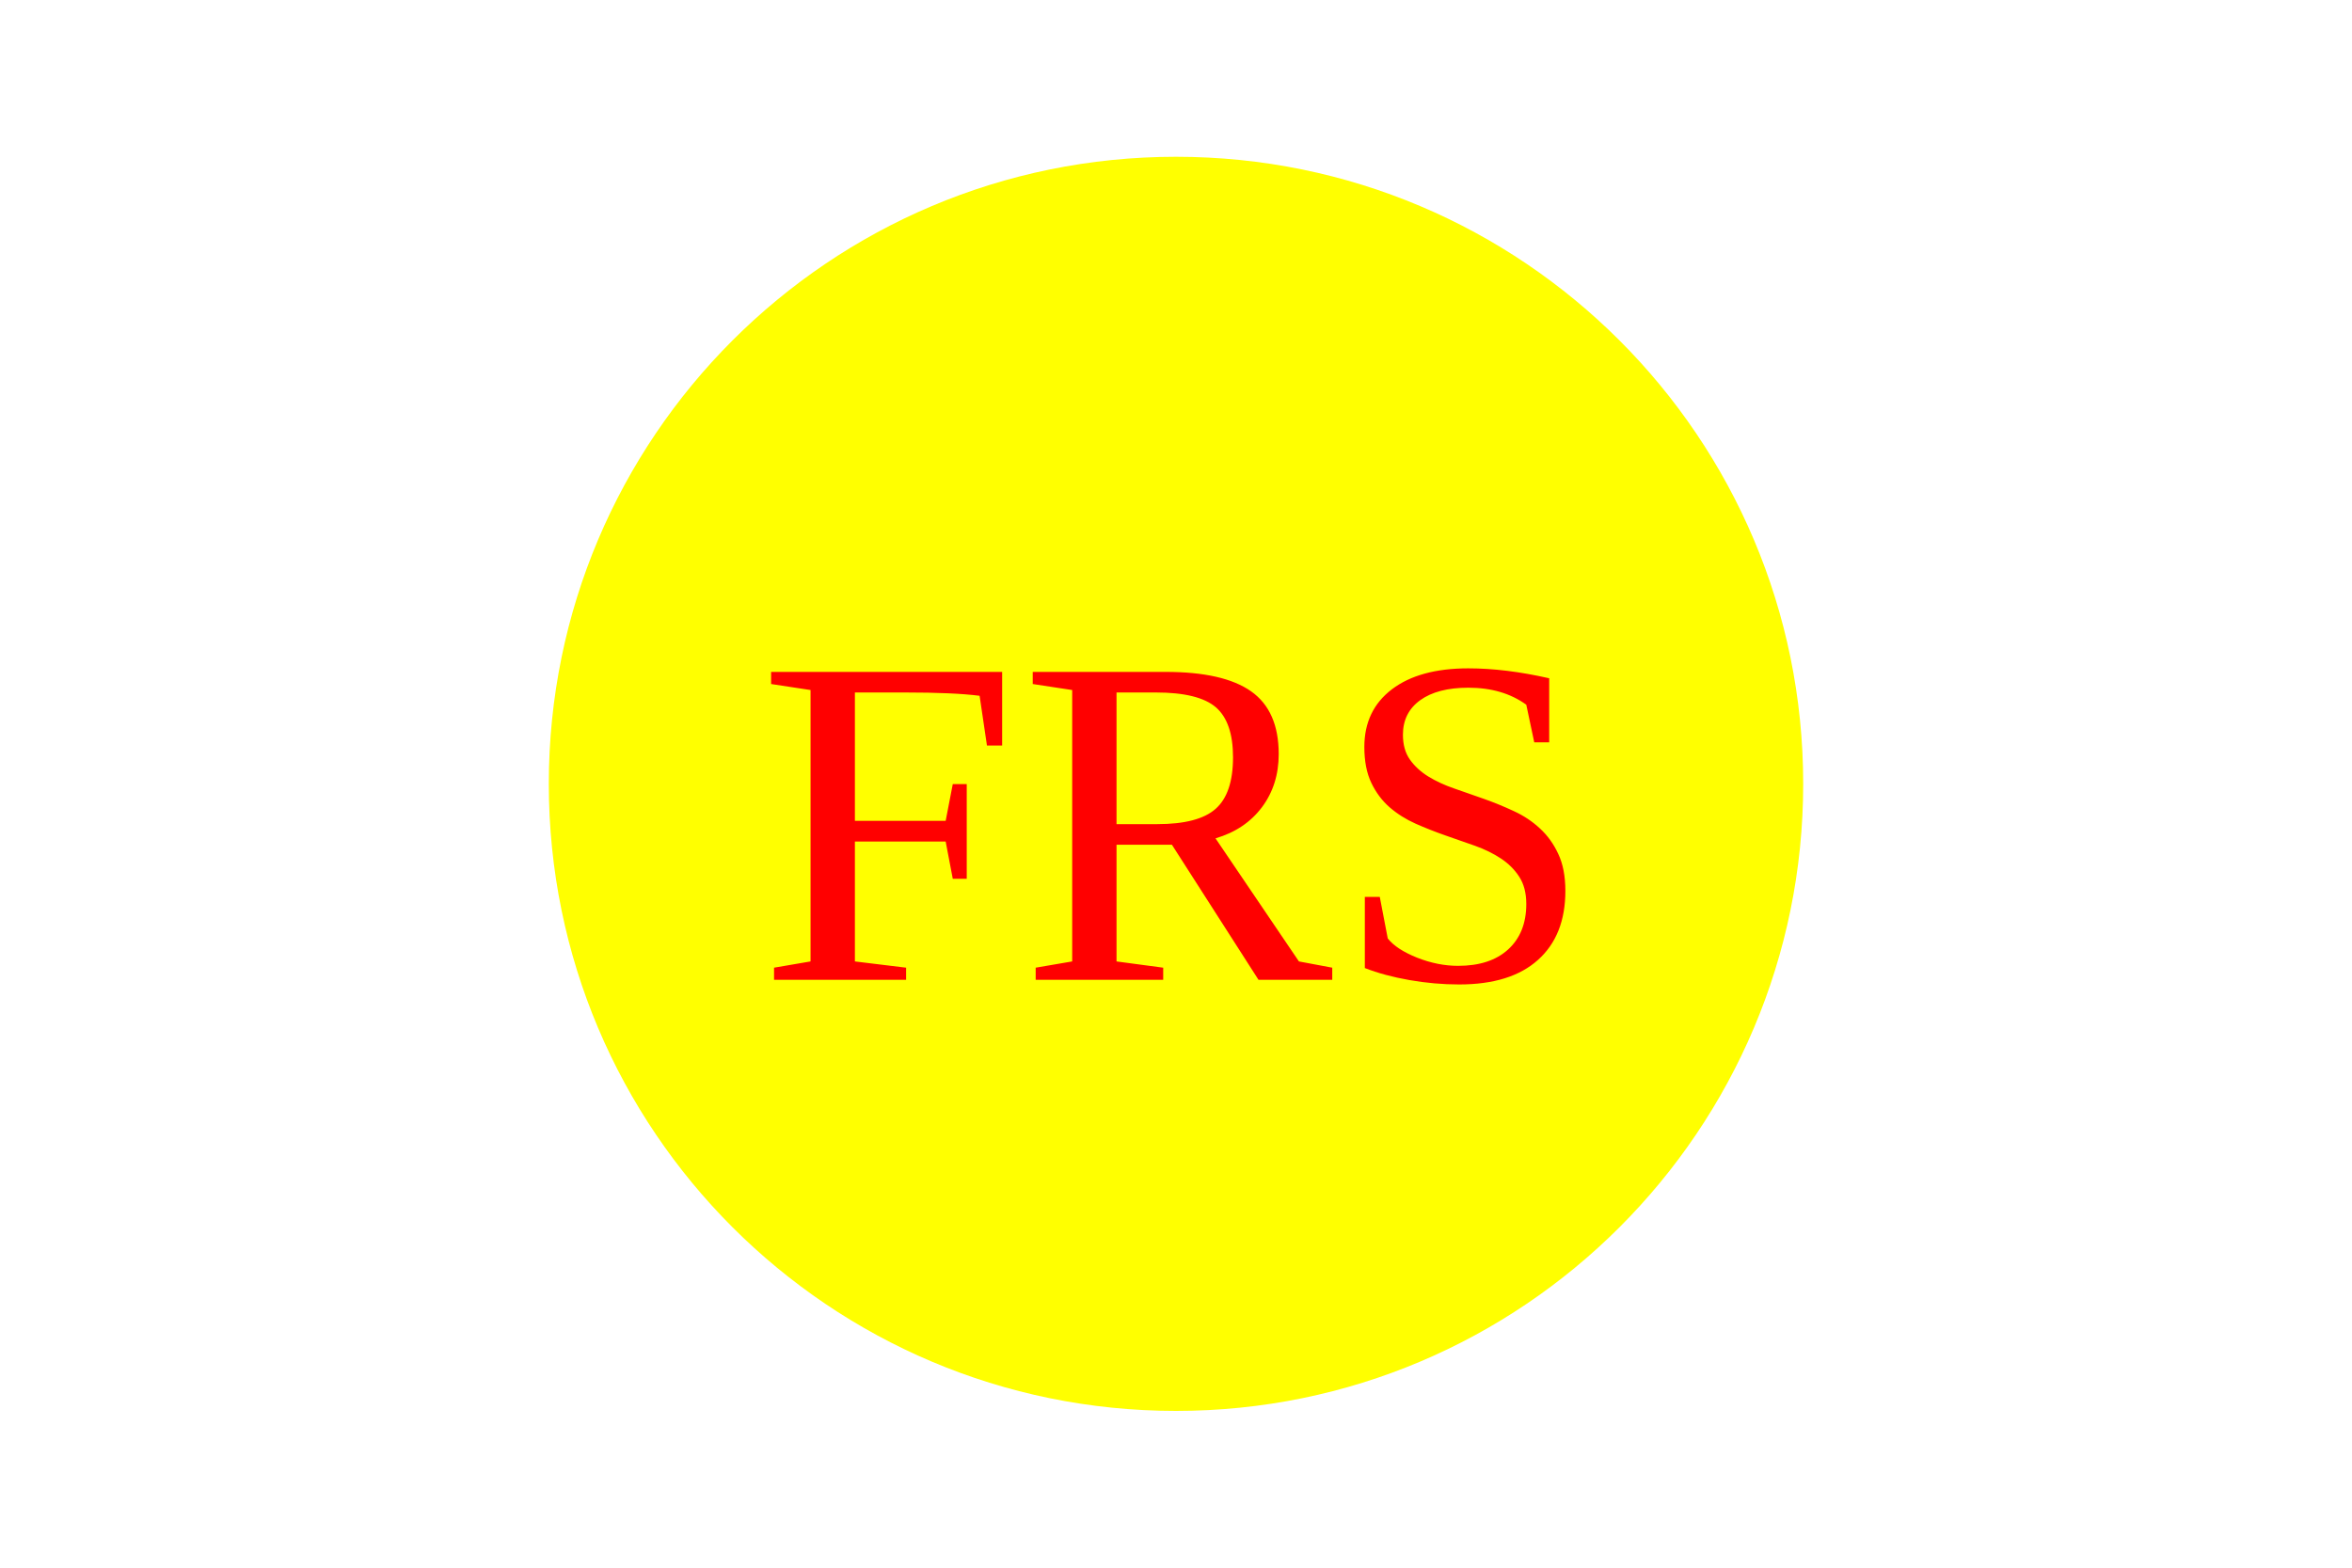
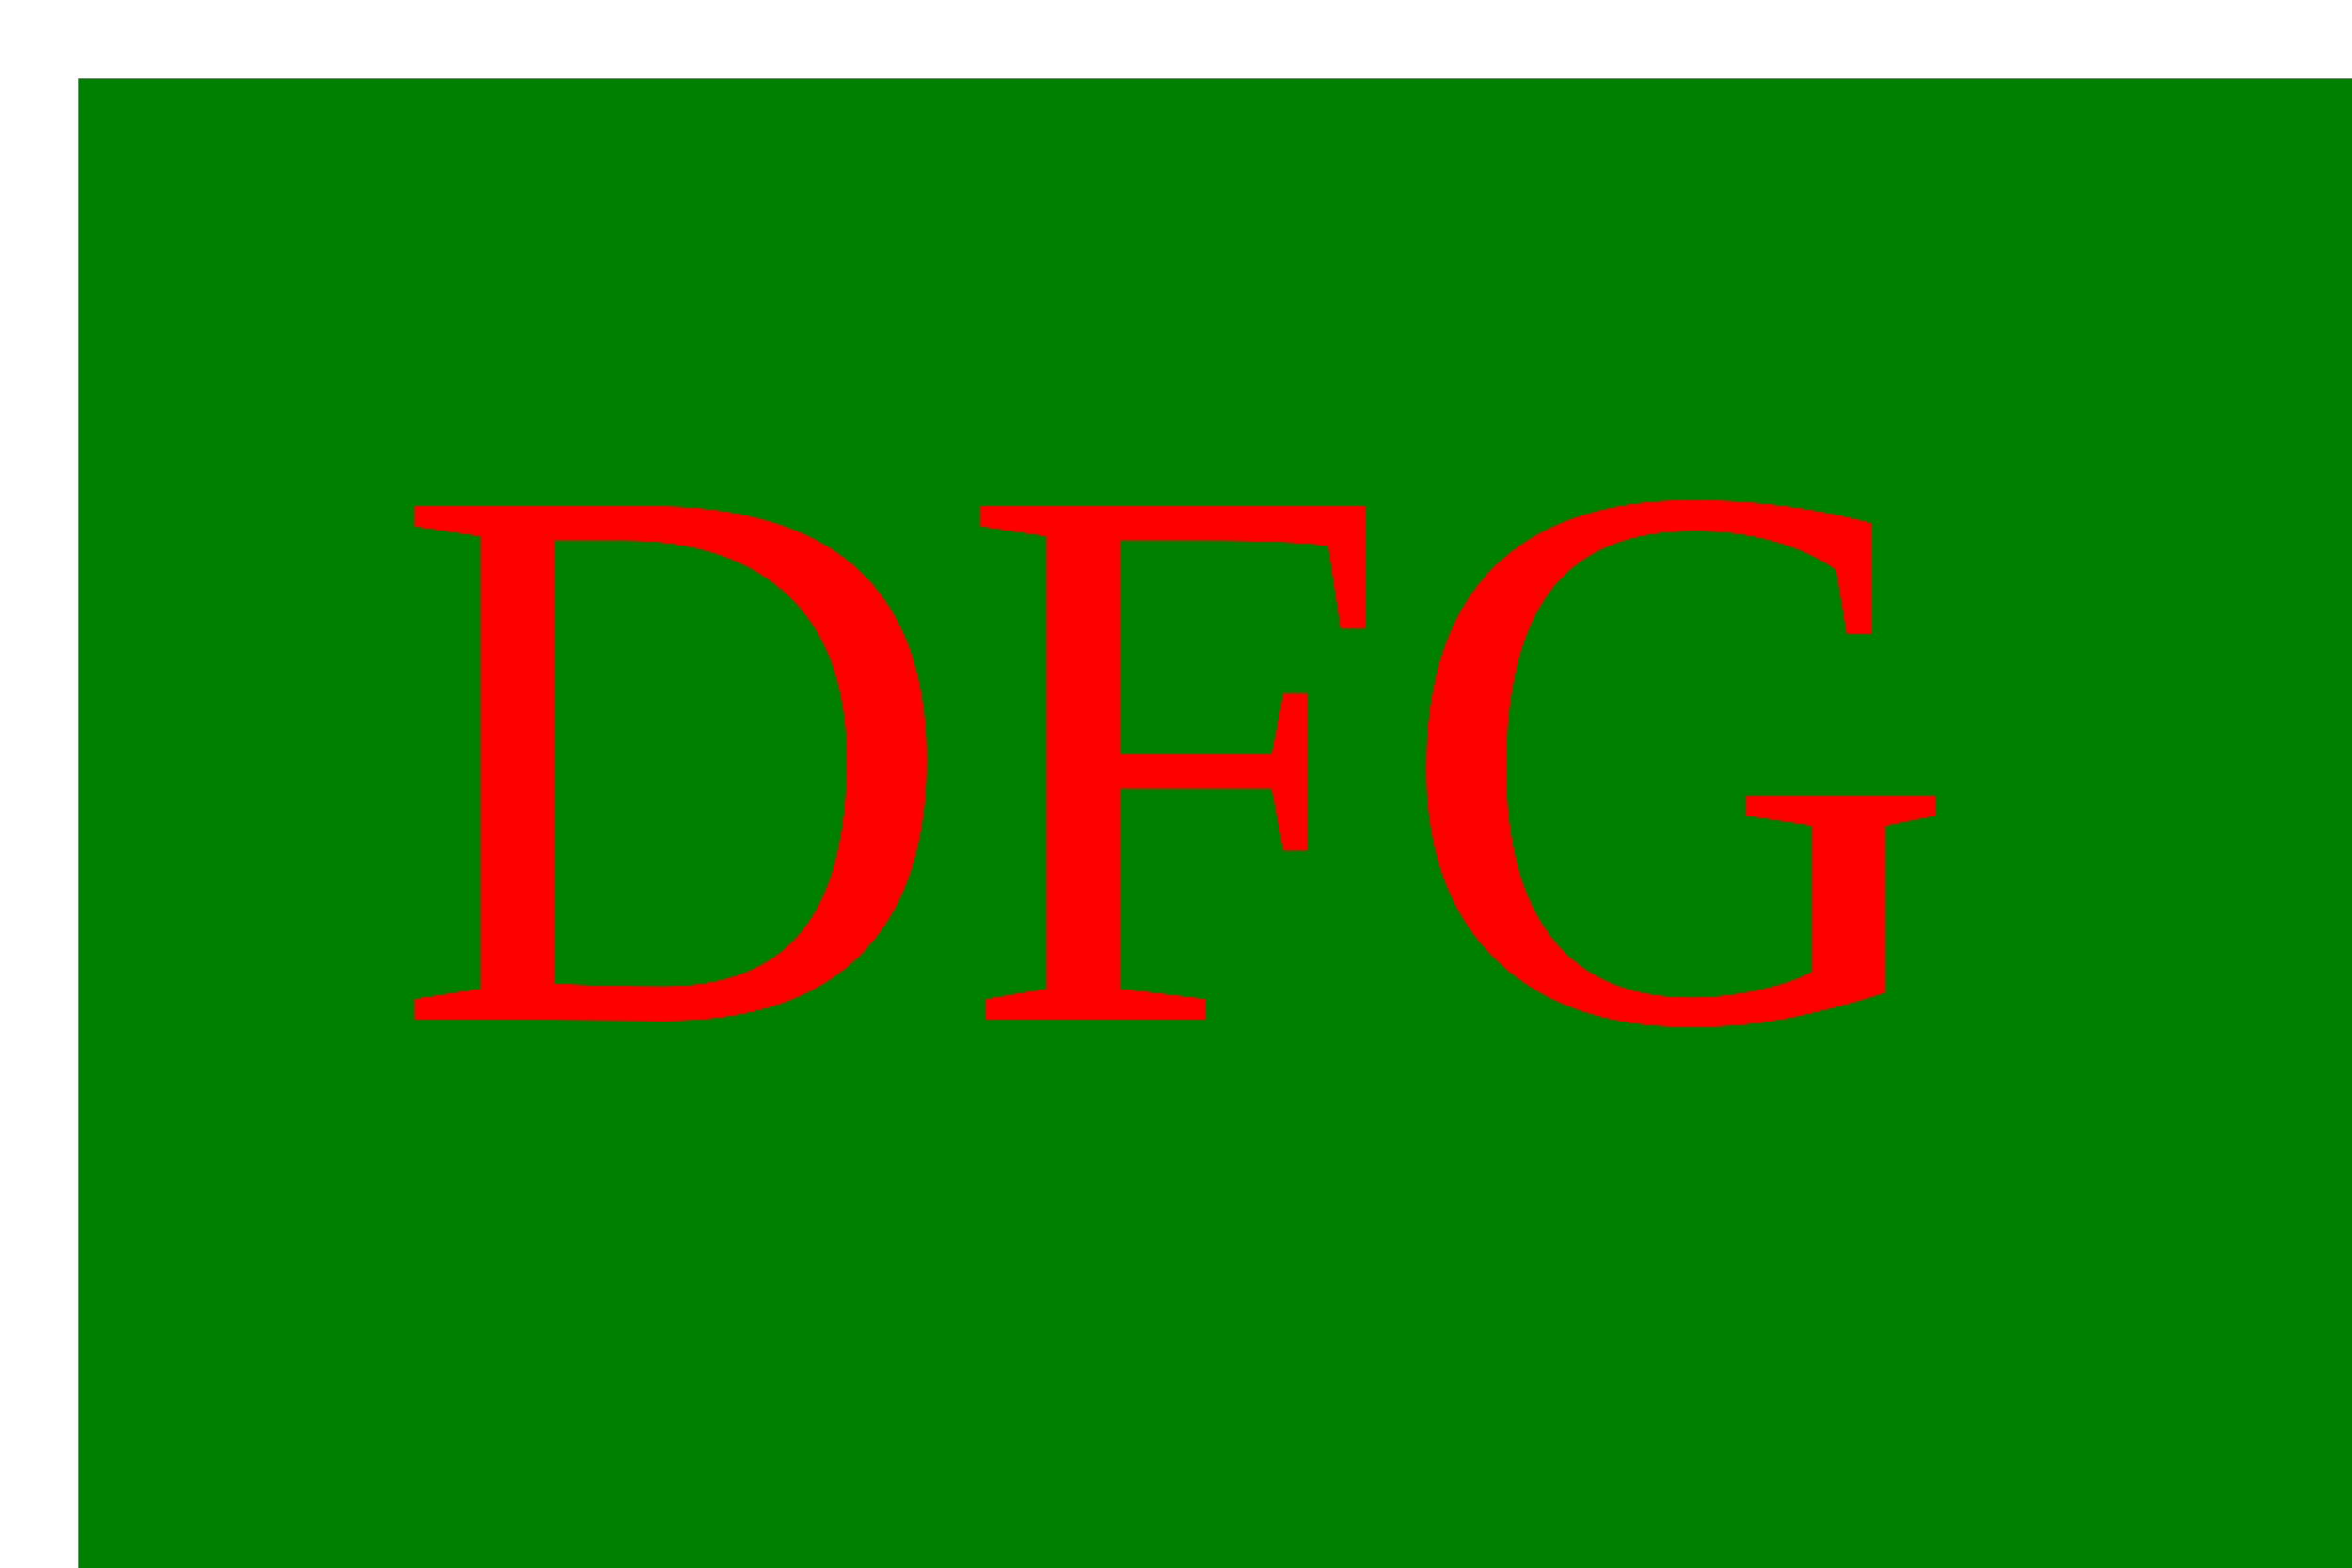
<svg xmlns="http://www.w3.org/2000/svg" version="1.1" width="300" height="200">
-   <circle cx="150" cy="100" r="80" fill="yellow" />
-   <text x="150" y="125" font-size="60" text-anchor="middle" fill="red">FRS</text>
+   <rect x="10" y="10" width="300" height="200" fill="green" />
+   <text x="150" y="130" font-size="100" text-anchor="middle" fill="red">DFG</text>
</svg>
